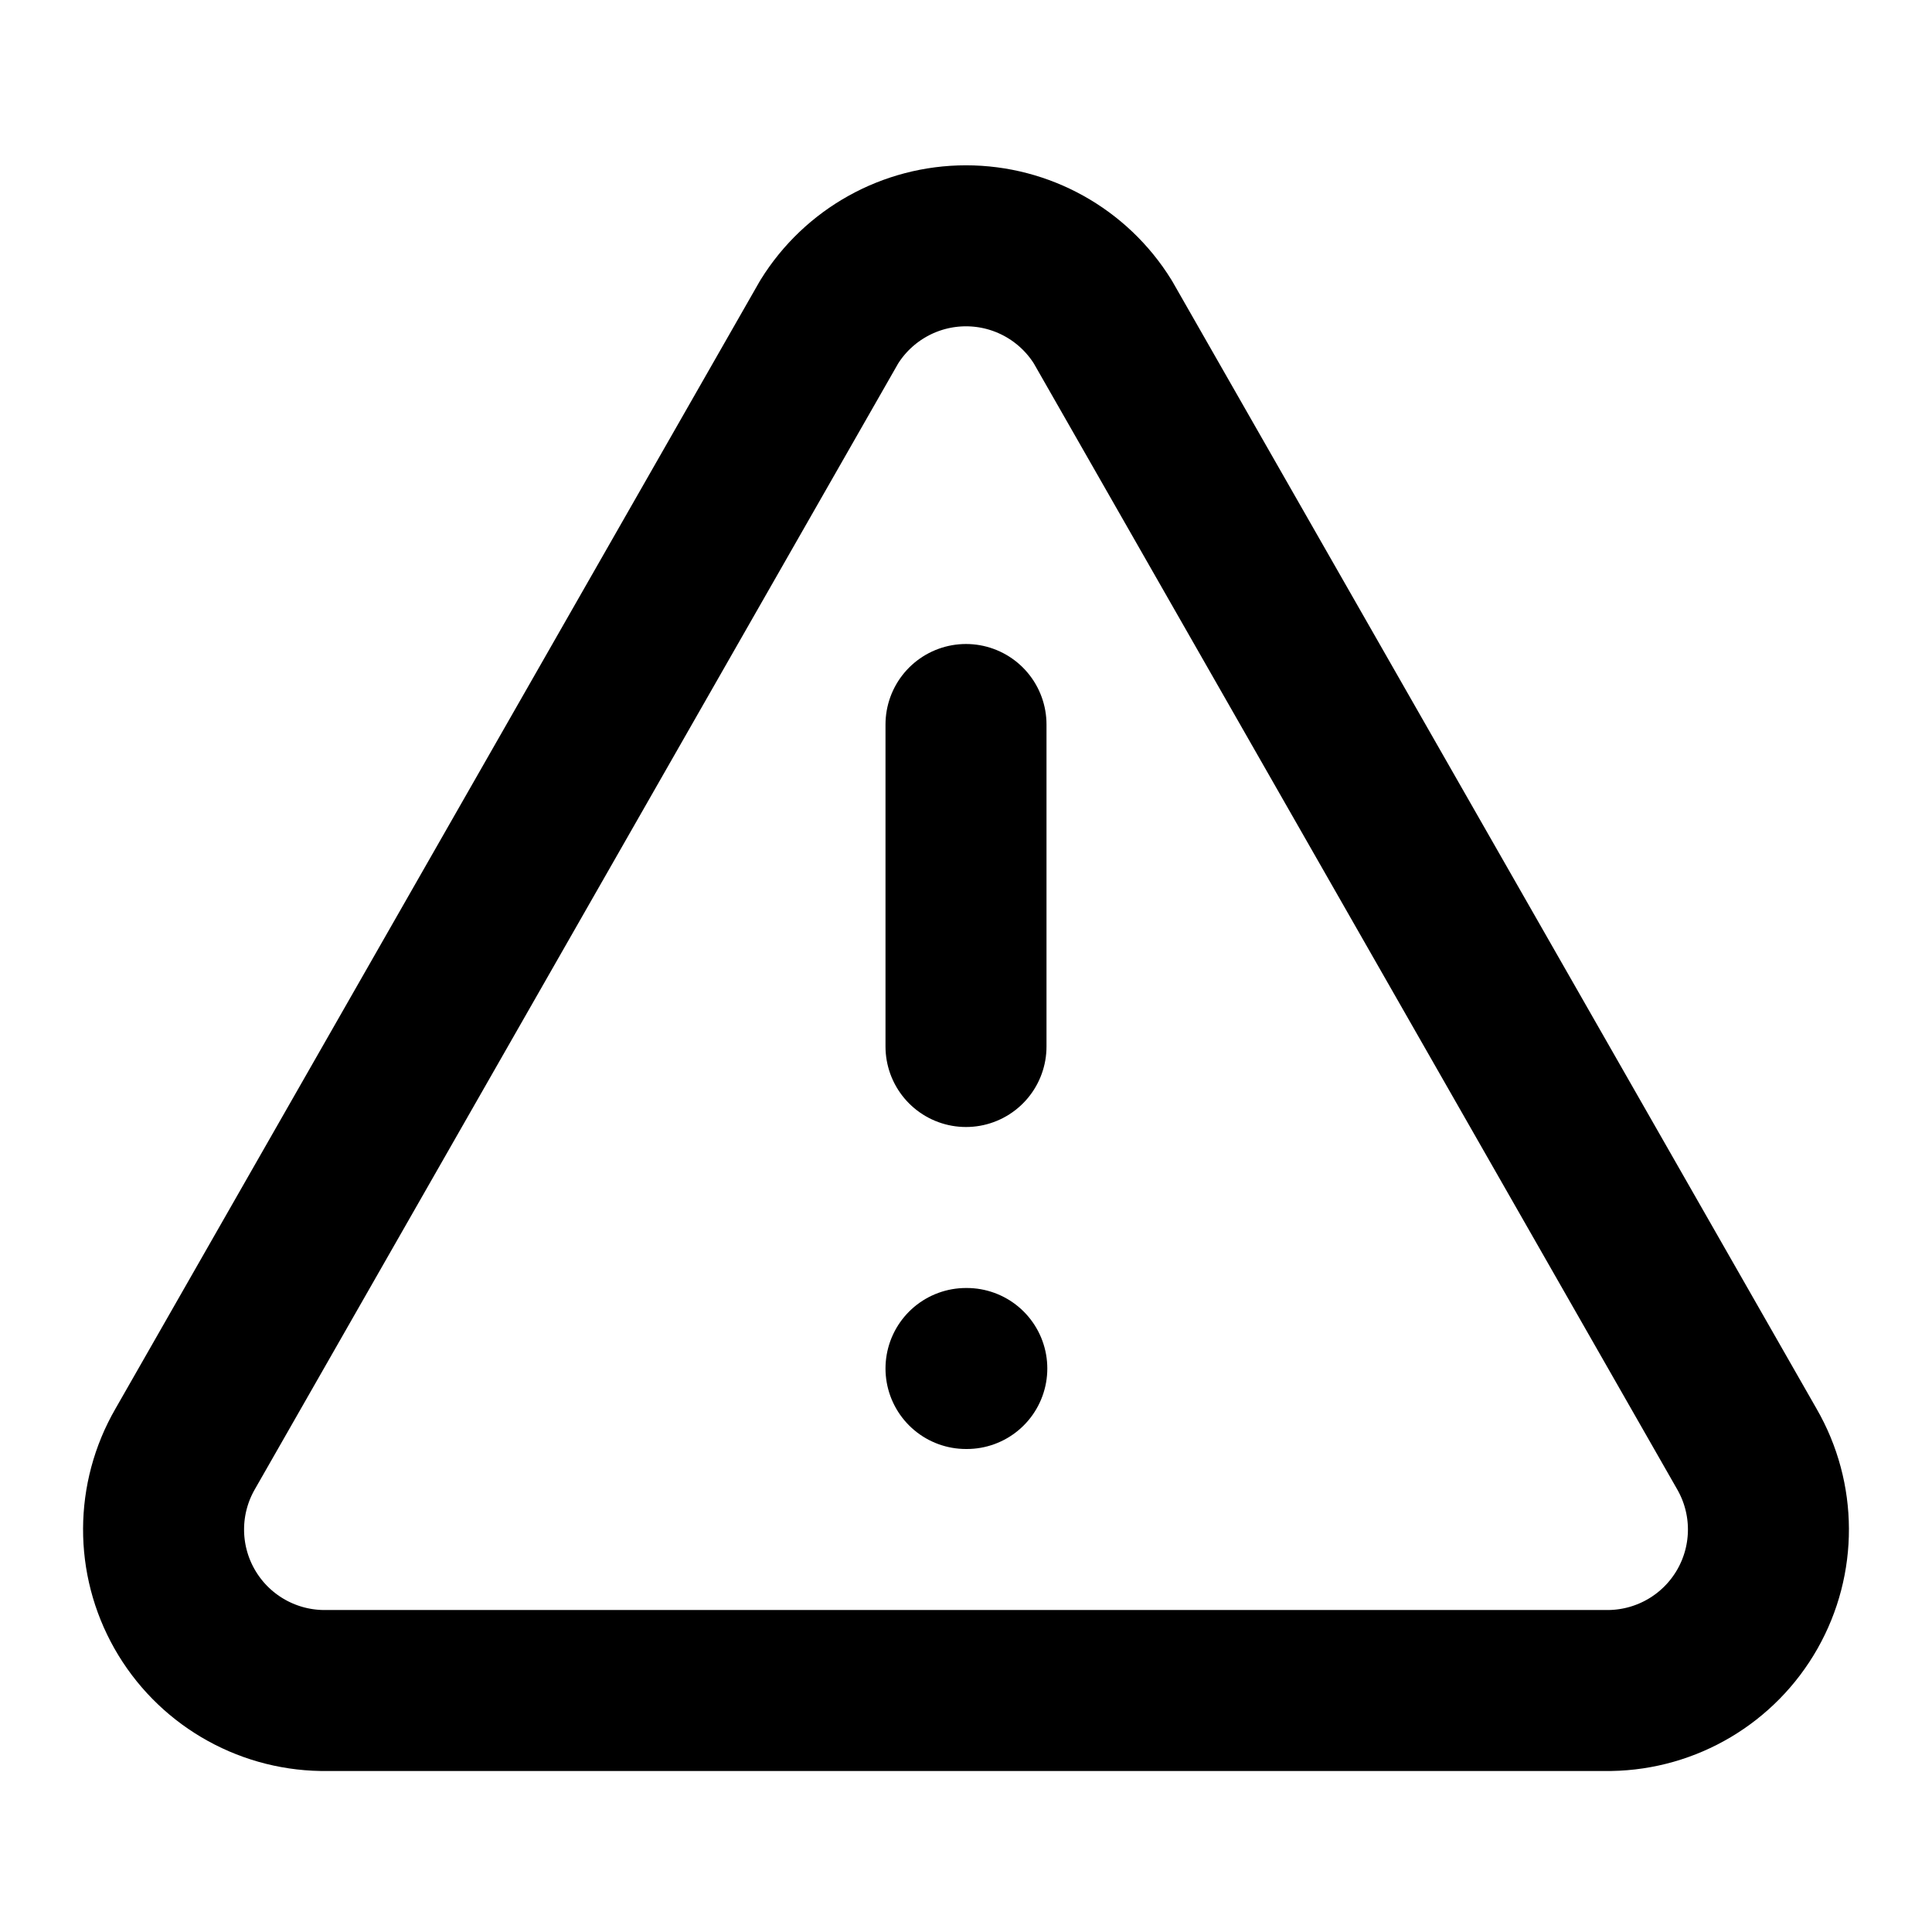
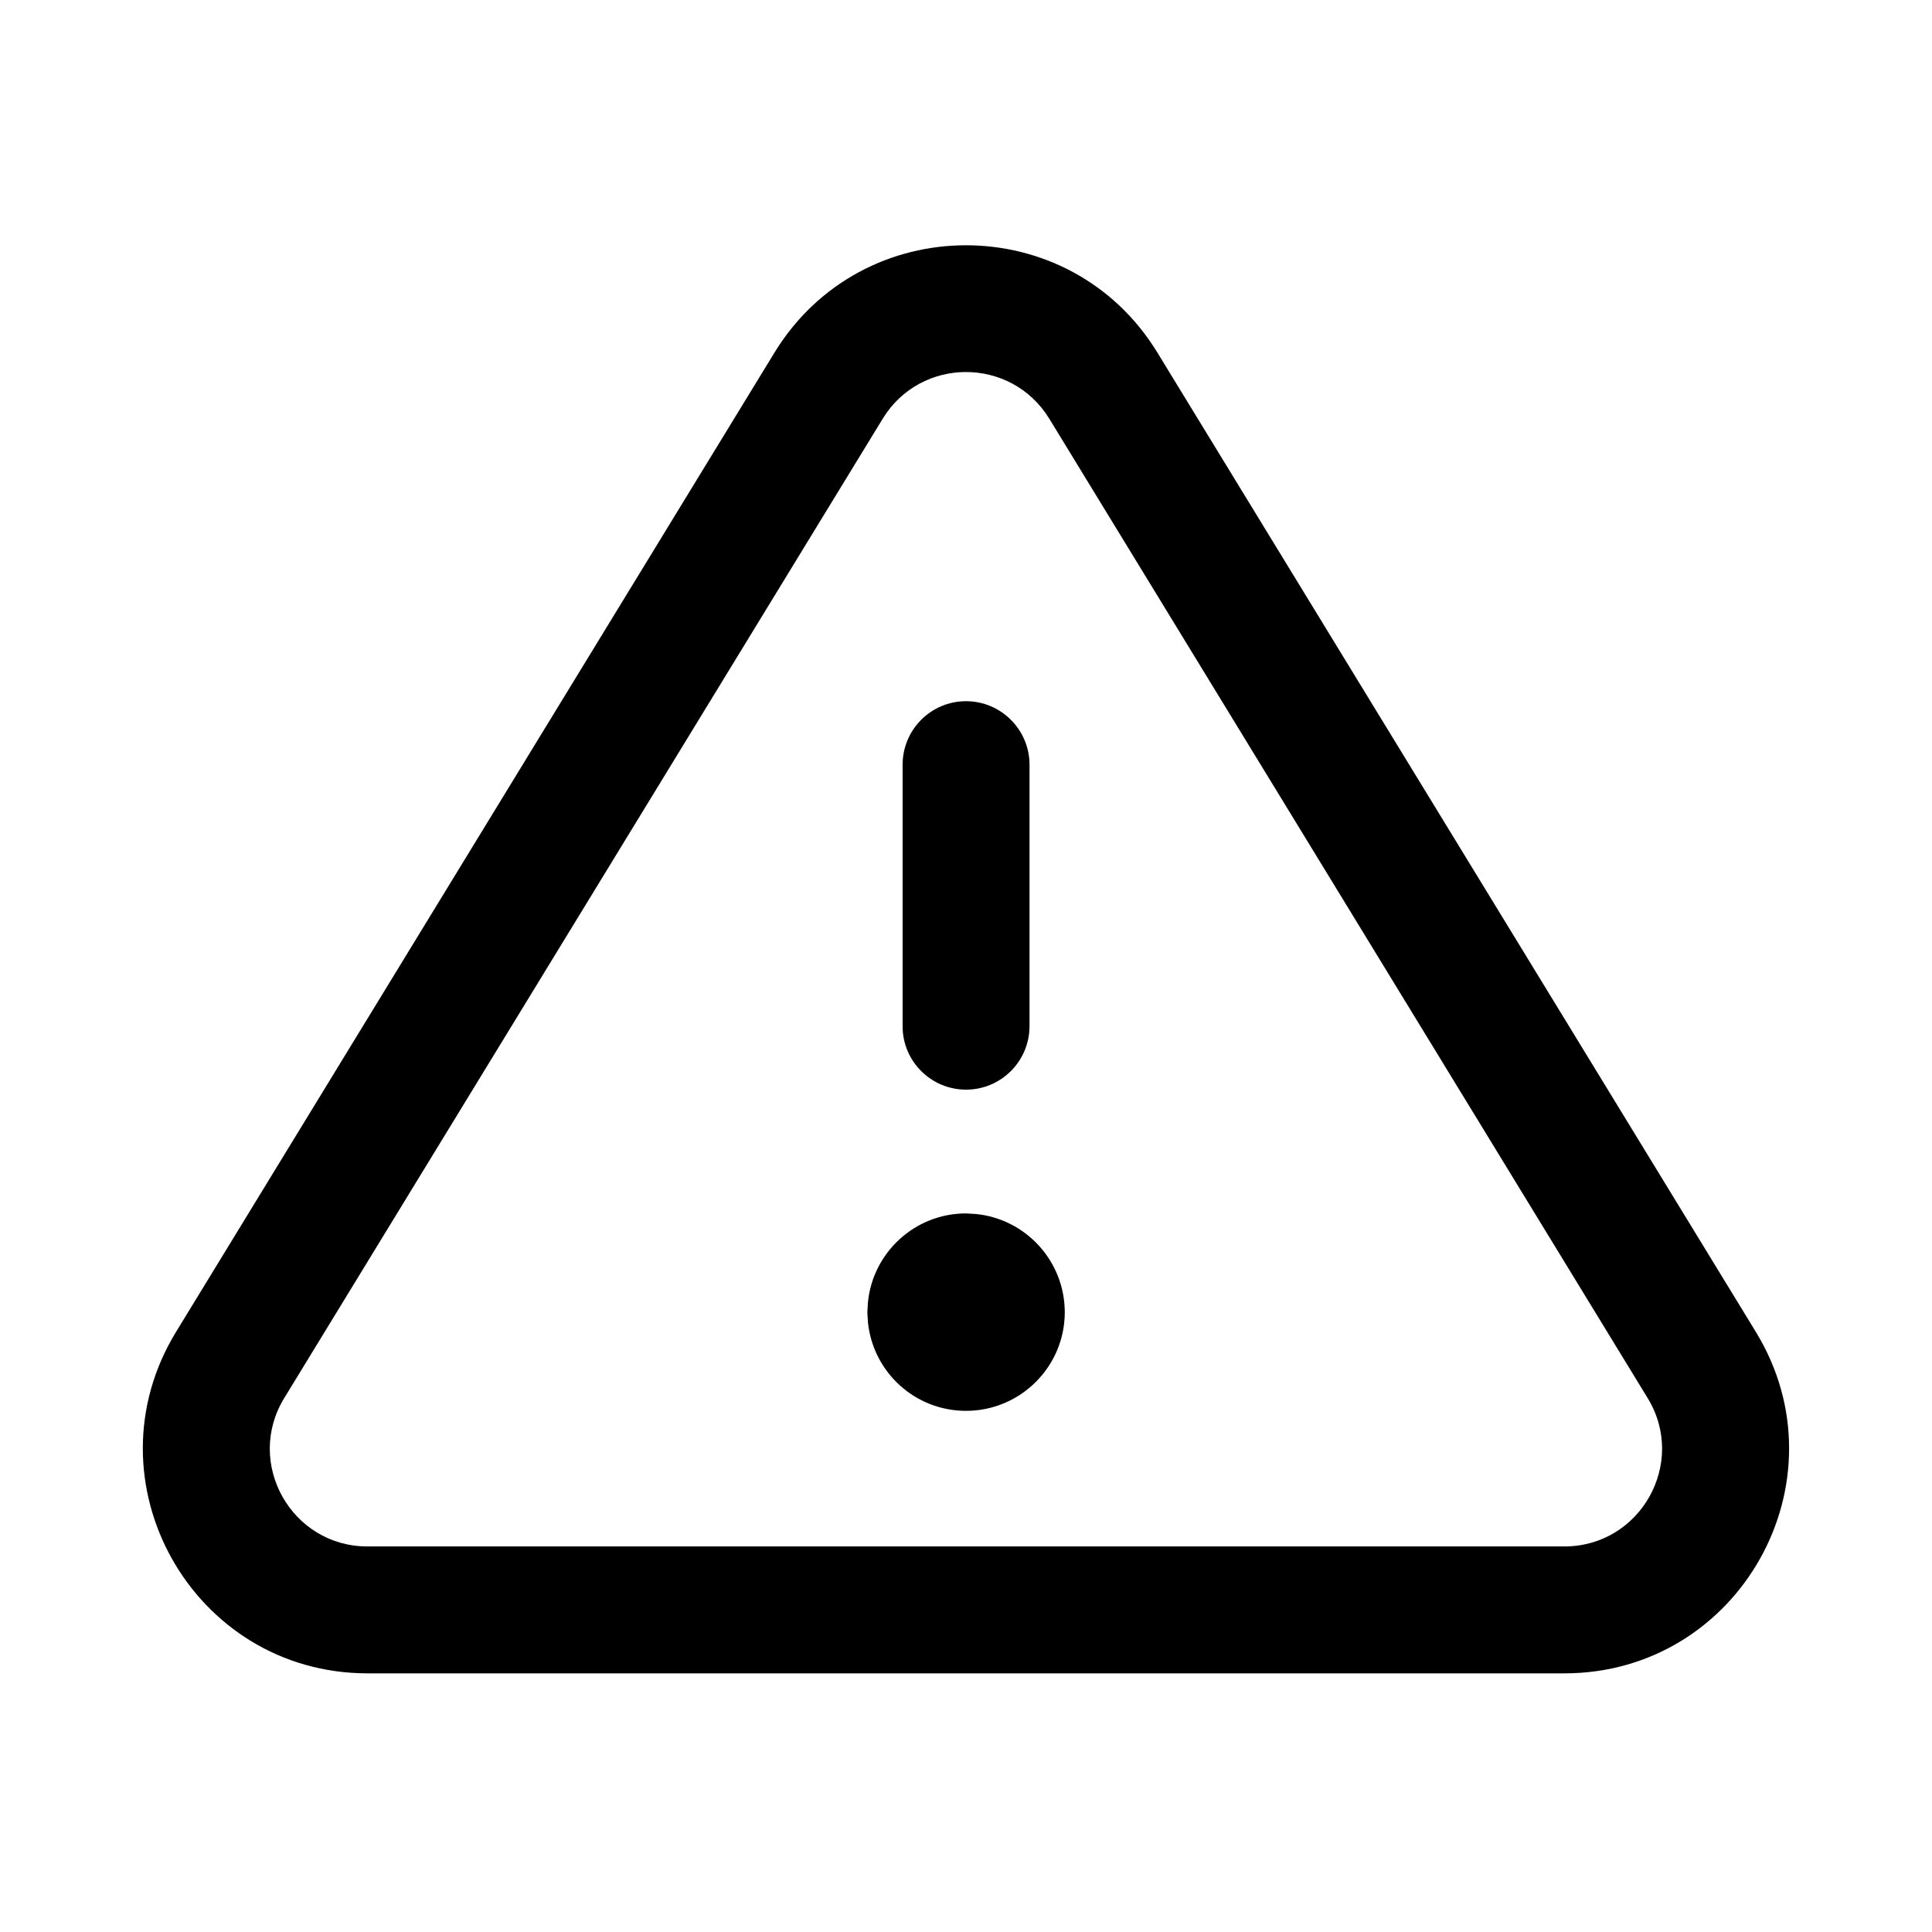
- <svg xmlns="http://www.w3.org/2000/svg" width="24" height="24" viewBox="0 0 24 24" fill="none" stroke="#000" stroke-width="2" stroke-linecap="round" stroke-linejoin="round">
-   <path d="m21.7 18-8-14a2 2 0 0 0-3.4 0l-8 14A2 2 0 0 0 4 21h16a2 2 0 0 0 1.7-3Z" />
-   <path d="M12 9v4M12 17h.01" />
+ <svg xmlns="http://www.w3.org/2000/svg" width="16" height="16" viewBox="0 0 16 16">
+   <path d="M8.084 10.054C8.496 10.096 8.817 10.444 8.818 10.867C8.818 11.318 8.451 11.684 8 11.684C7.577 11.684 7.23 11.363 7.188 10.951L7.183 10.867L7.188 10.784C7.229 10.372 7.577 10.049 8 10.049L8.084 10.054Z" fill="currentColor" />
+   <path d="M8 5.807C8.29 5.807 8.526 6.043 8.526 6.333V8.5C8.525 8.789 8.29 9.024 8 9.024C7.711 9.024 7.475 8.789 7.475 8.5V6.333C7.475 6.043 7.71 5.807 8 5.807Z" fill="currentColor" />
+   <path fill-rule="evenodd" clip-rule="evenodd" d="M6.414 2.92C7.139 1.735 8.861 1.735 9.585 2.92L14.541 11.03C15.298 12.268 14.406 13.858 12.955 13.858H3.043C1.593 13.857 0.702 12.268 1.458 11.03L6.414 2.92ZM8.69 3.468C8.374 2.952 7.625 2.952 7.31 3.468L2.354 11.578C2.025 12.116 2.413 12.807 3.043 12.807H12.955C13.586 12.807 13.974 12.116 13.645 11.578L8.69 3.468Z" fill="currentColor" />
</svg>
